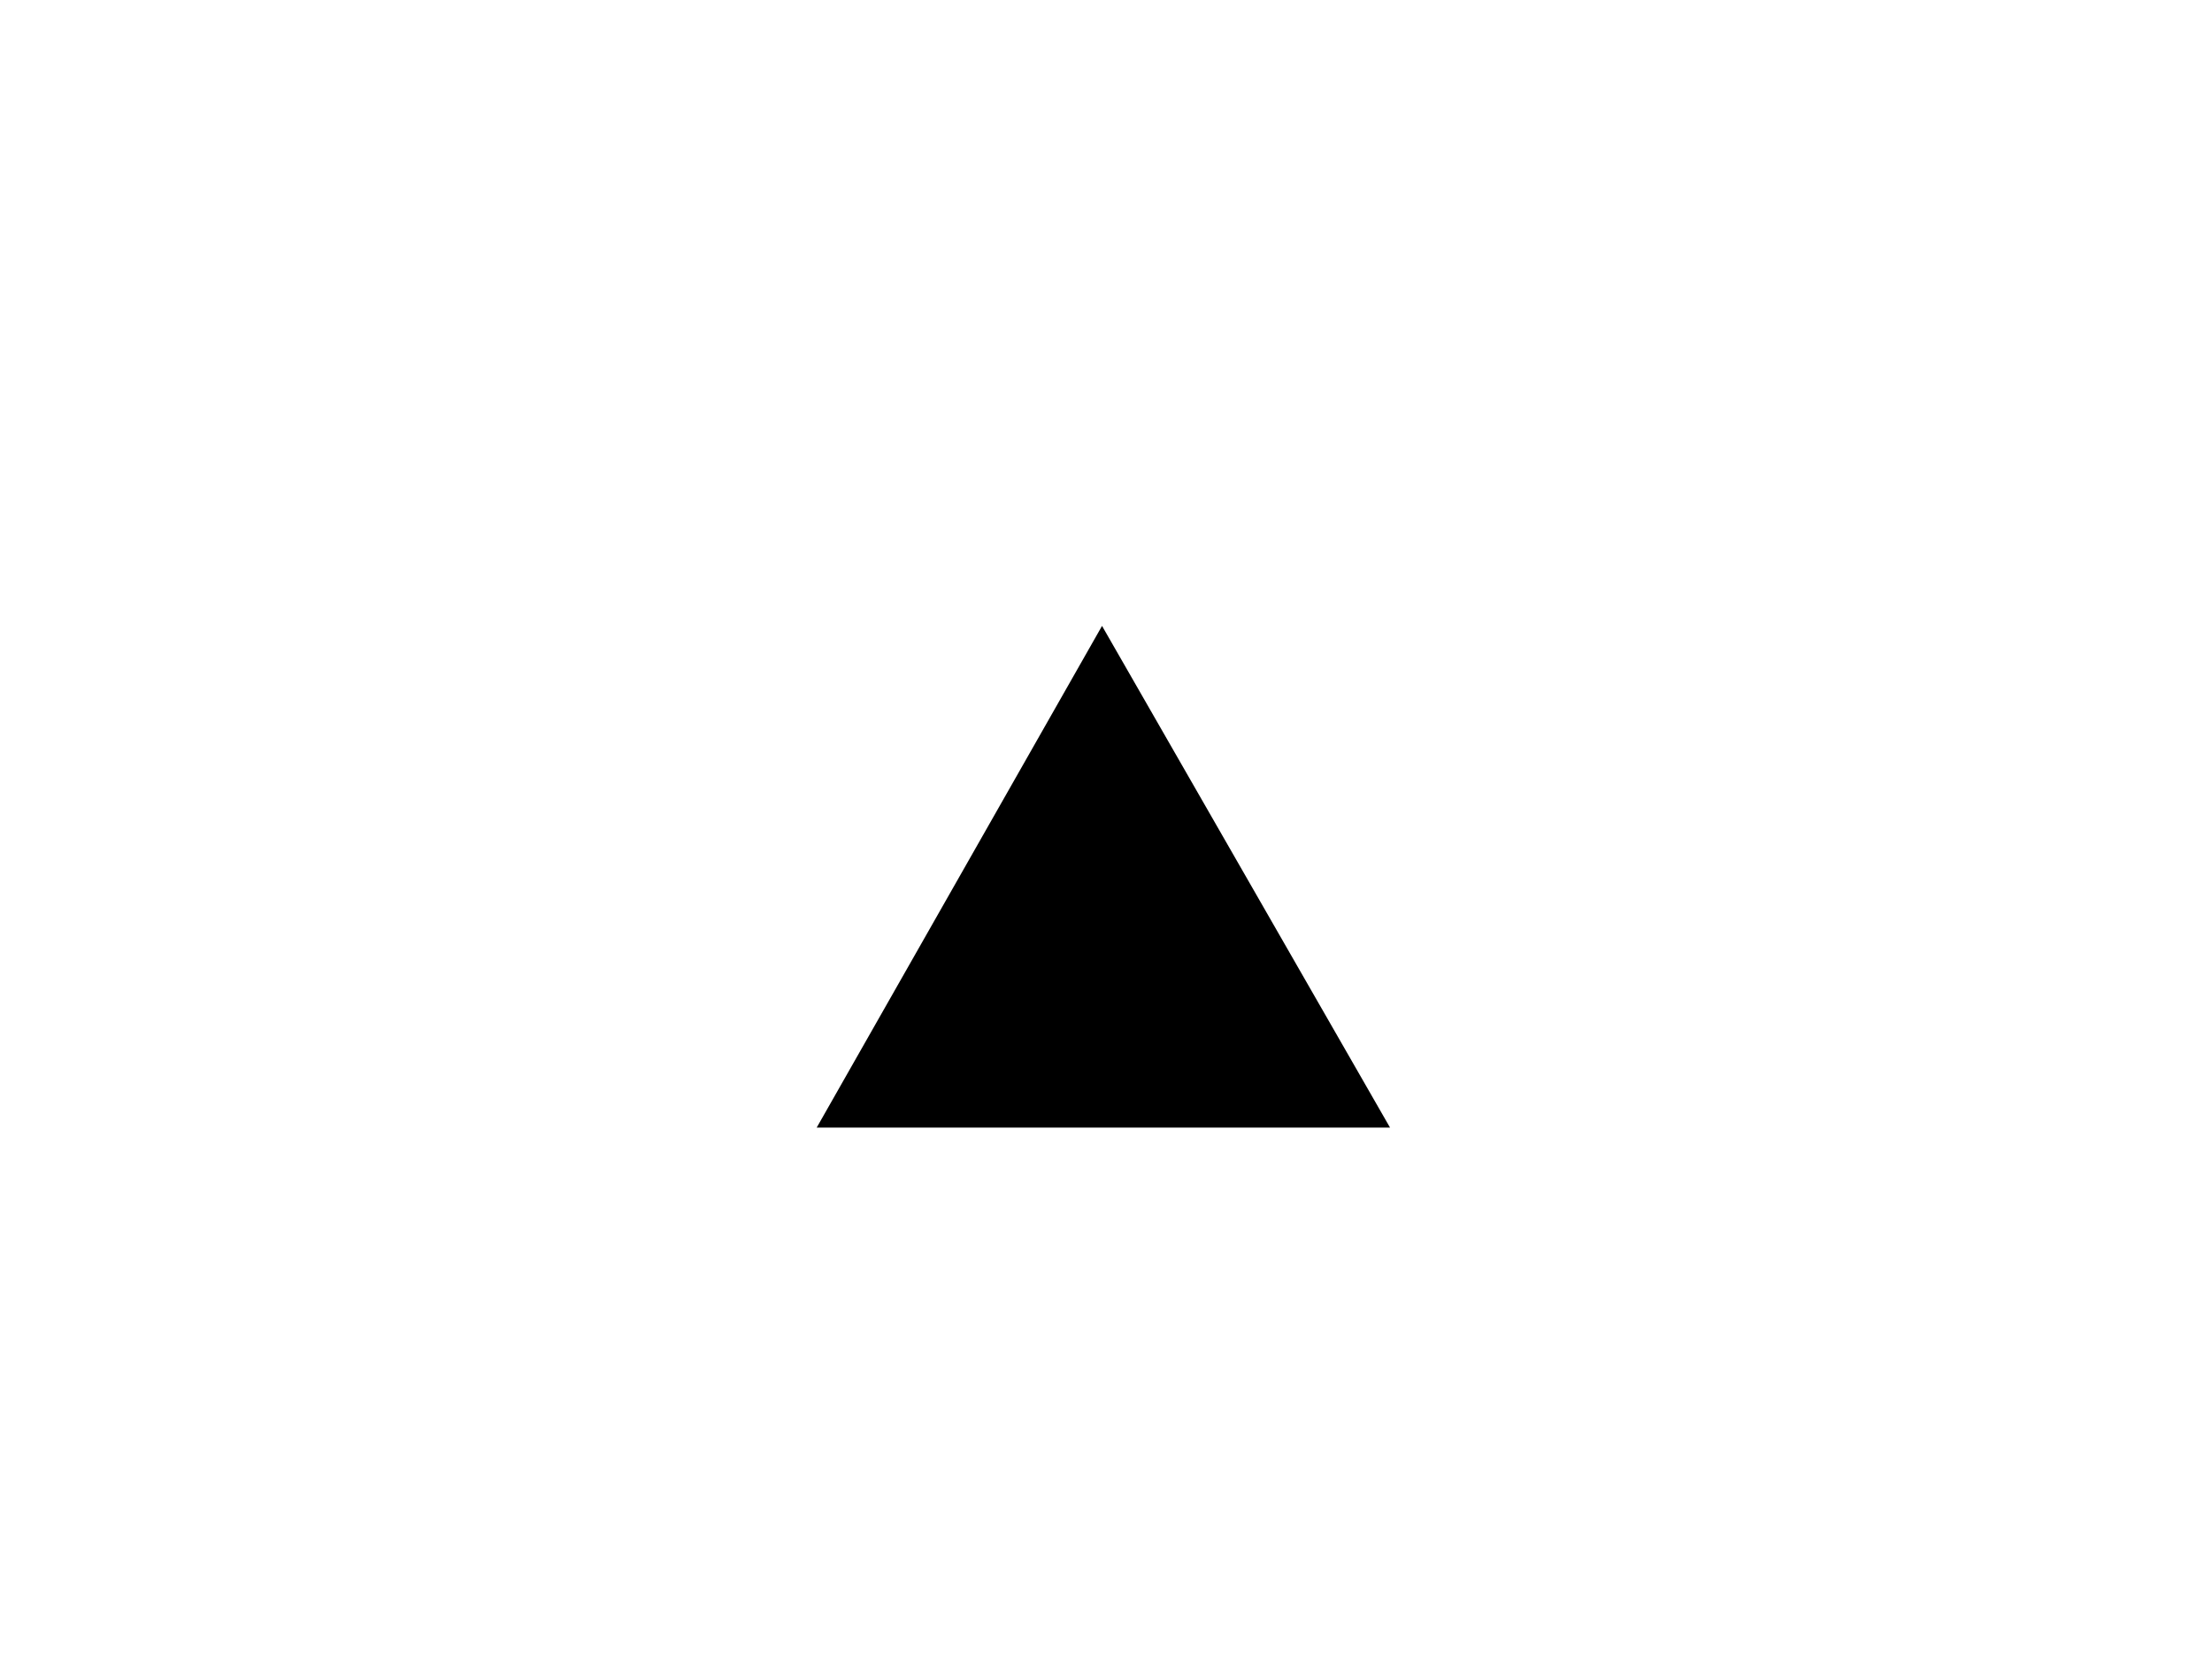
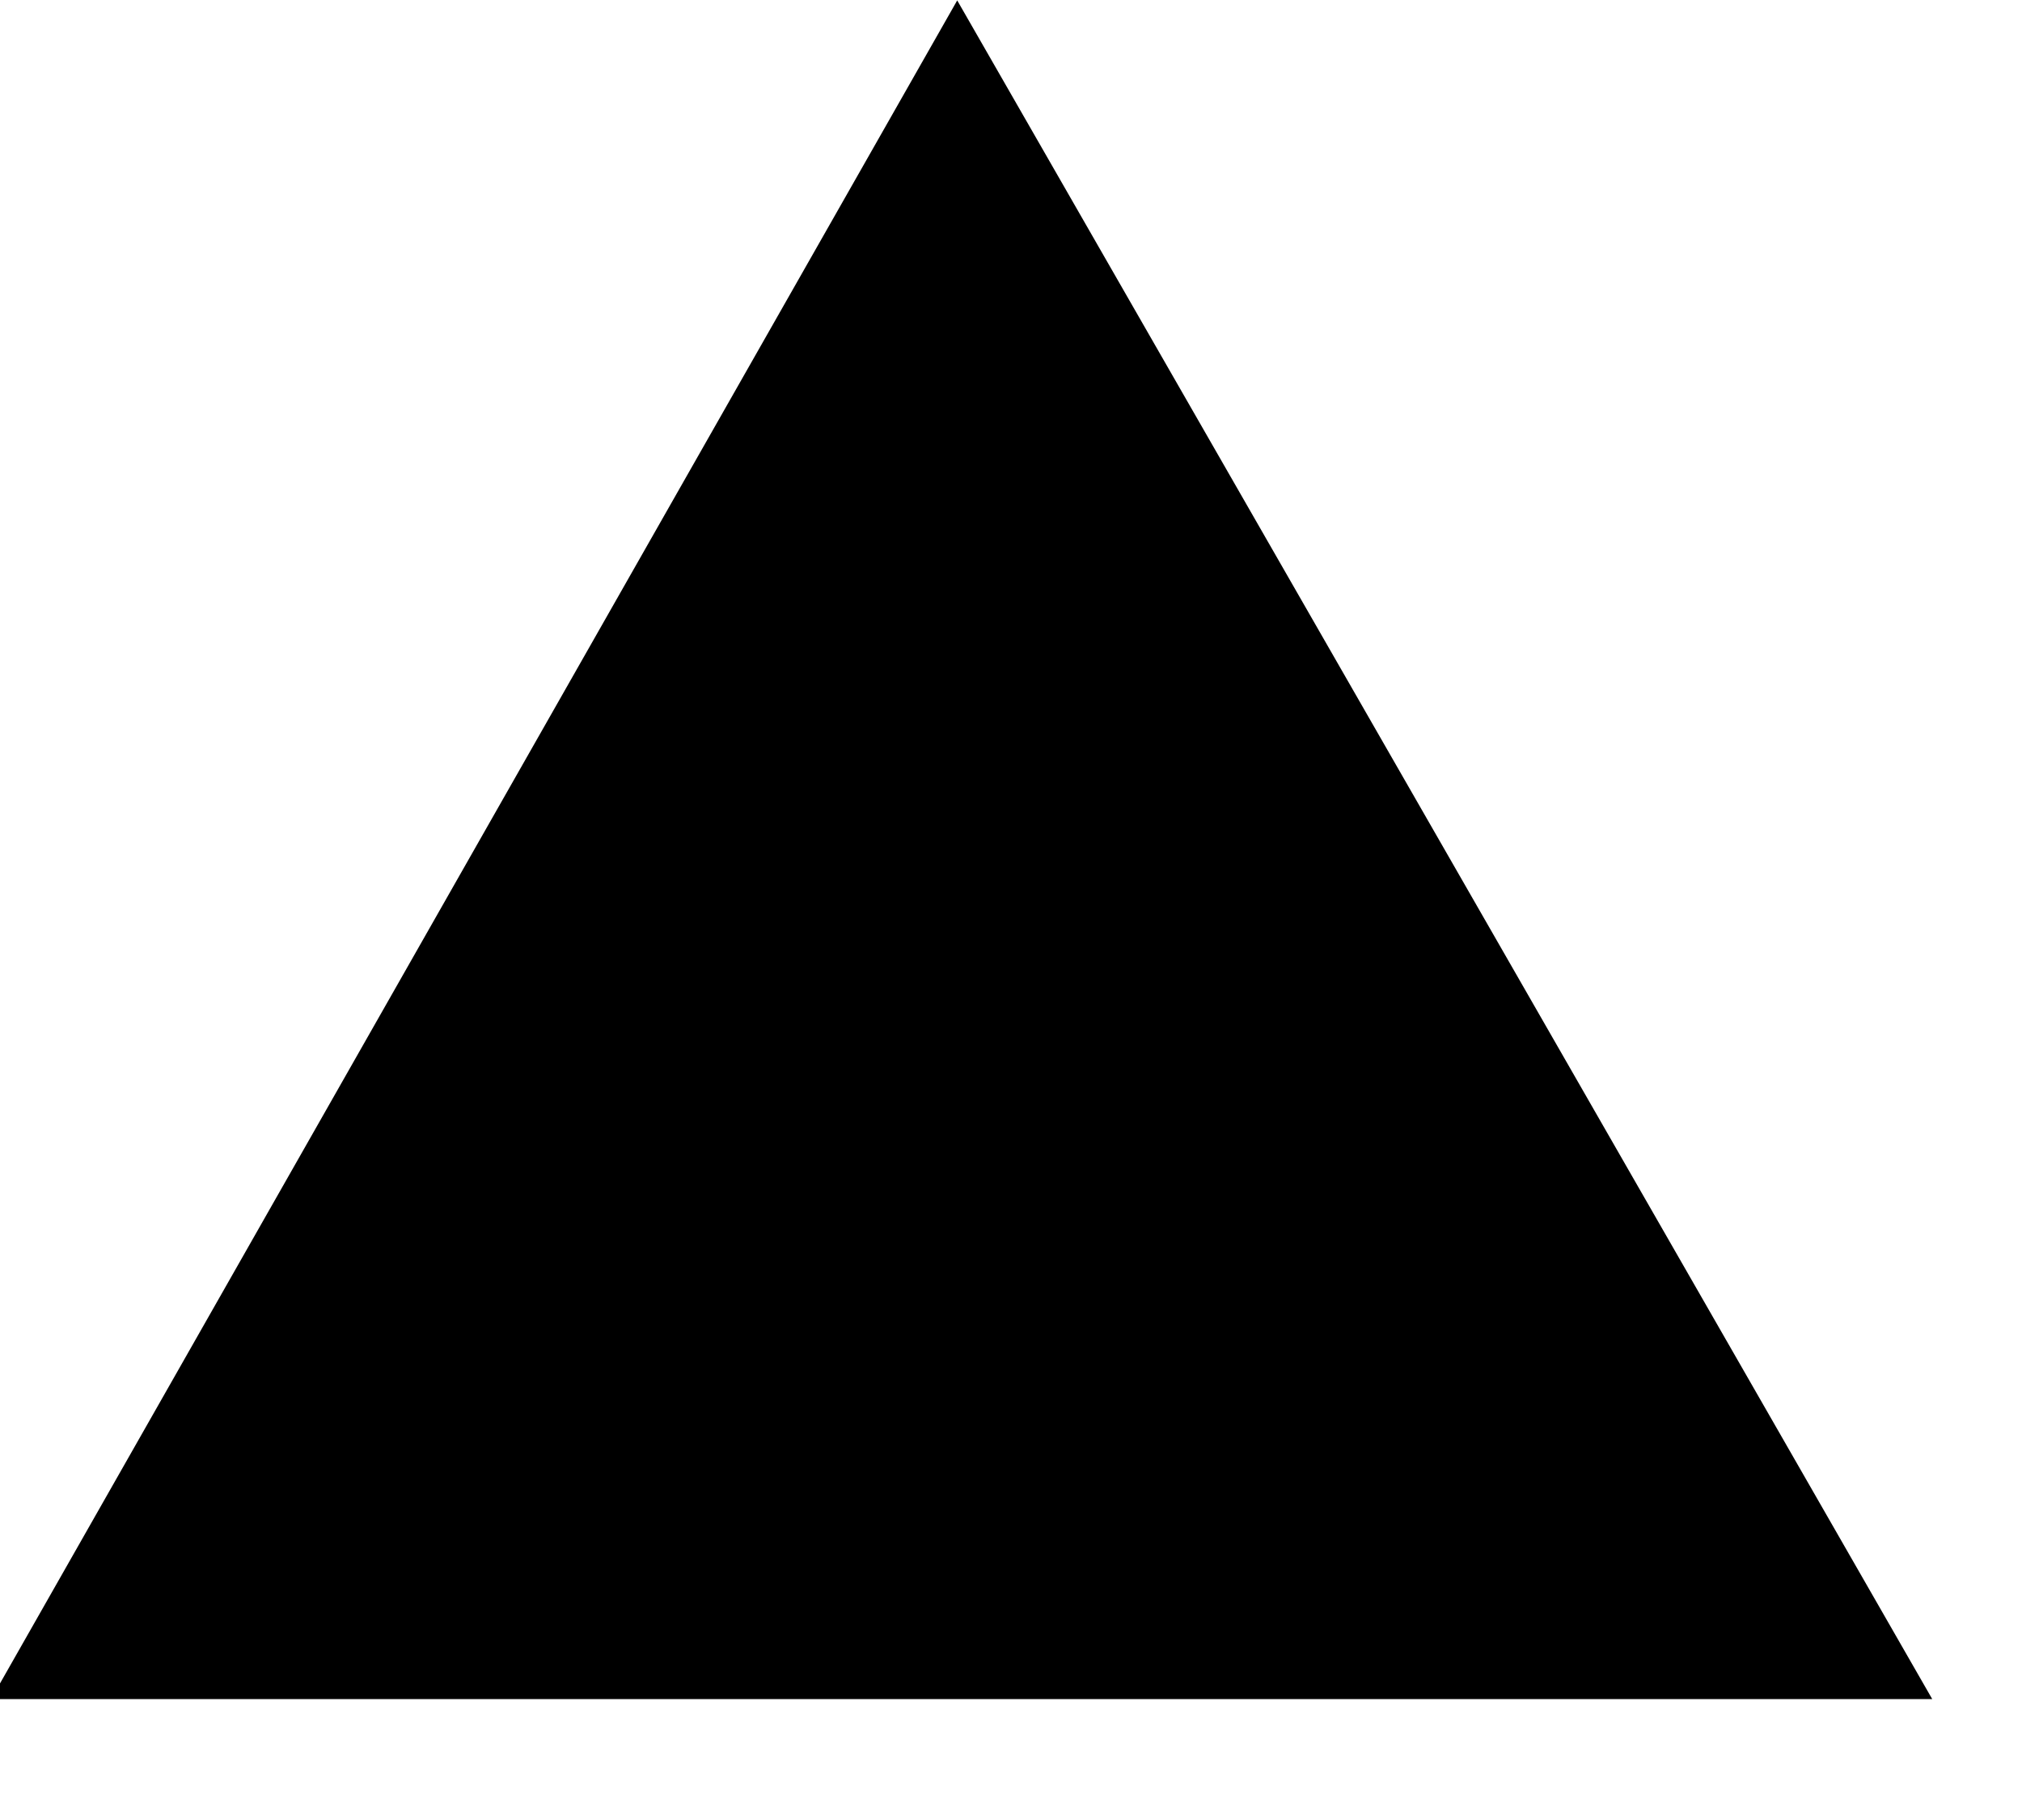
- <svg xmlns="http://www.w3.org/2000/svg" version="1.0" id="Layer_1" x="0px" y="0px" width="40px" height="30px" viewBox="0 0 100 100" style="enable-background:new 0 0 100 100;" xml:space="preserve">
-   <g>
-     <path d="M49.761,37.728l17.36,30.241H32.561L49.761,37.728z" />
+ <svg xmlns="http://www.w3.org/2000/svg" width="10px" height="9px" viewBox="0 0 10 9" version="1.1">
+   <g transform="translate(-0.2, -0.2)">
+     <polygon points="4.934 0.202 9.756 8.602 0.156 8.602" />
  </g>
</svg>
